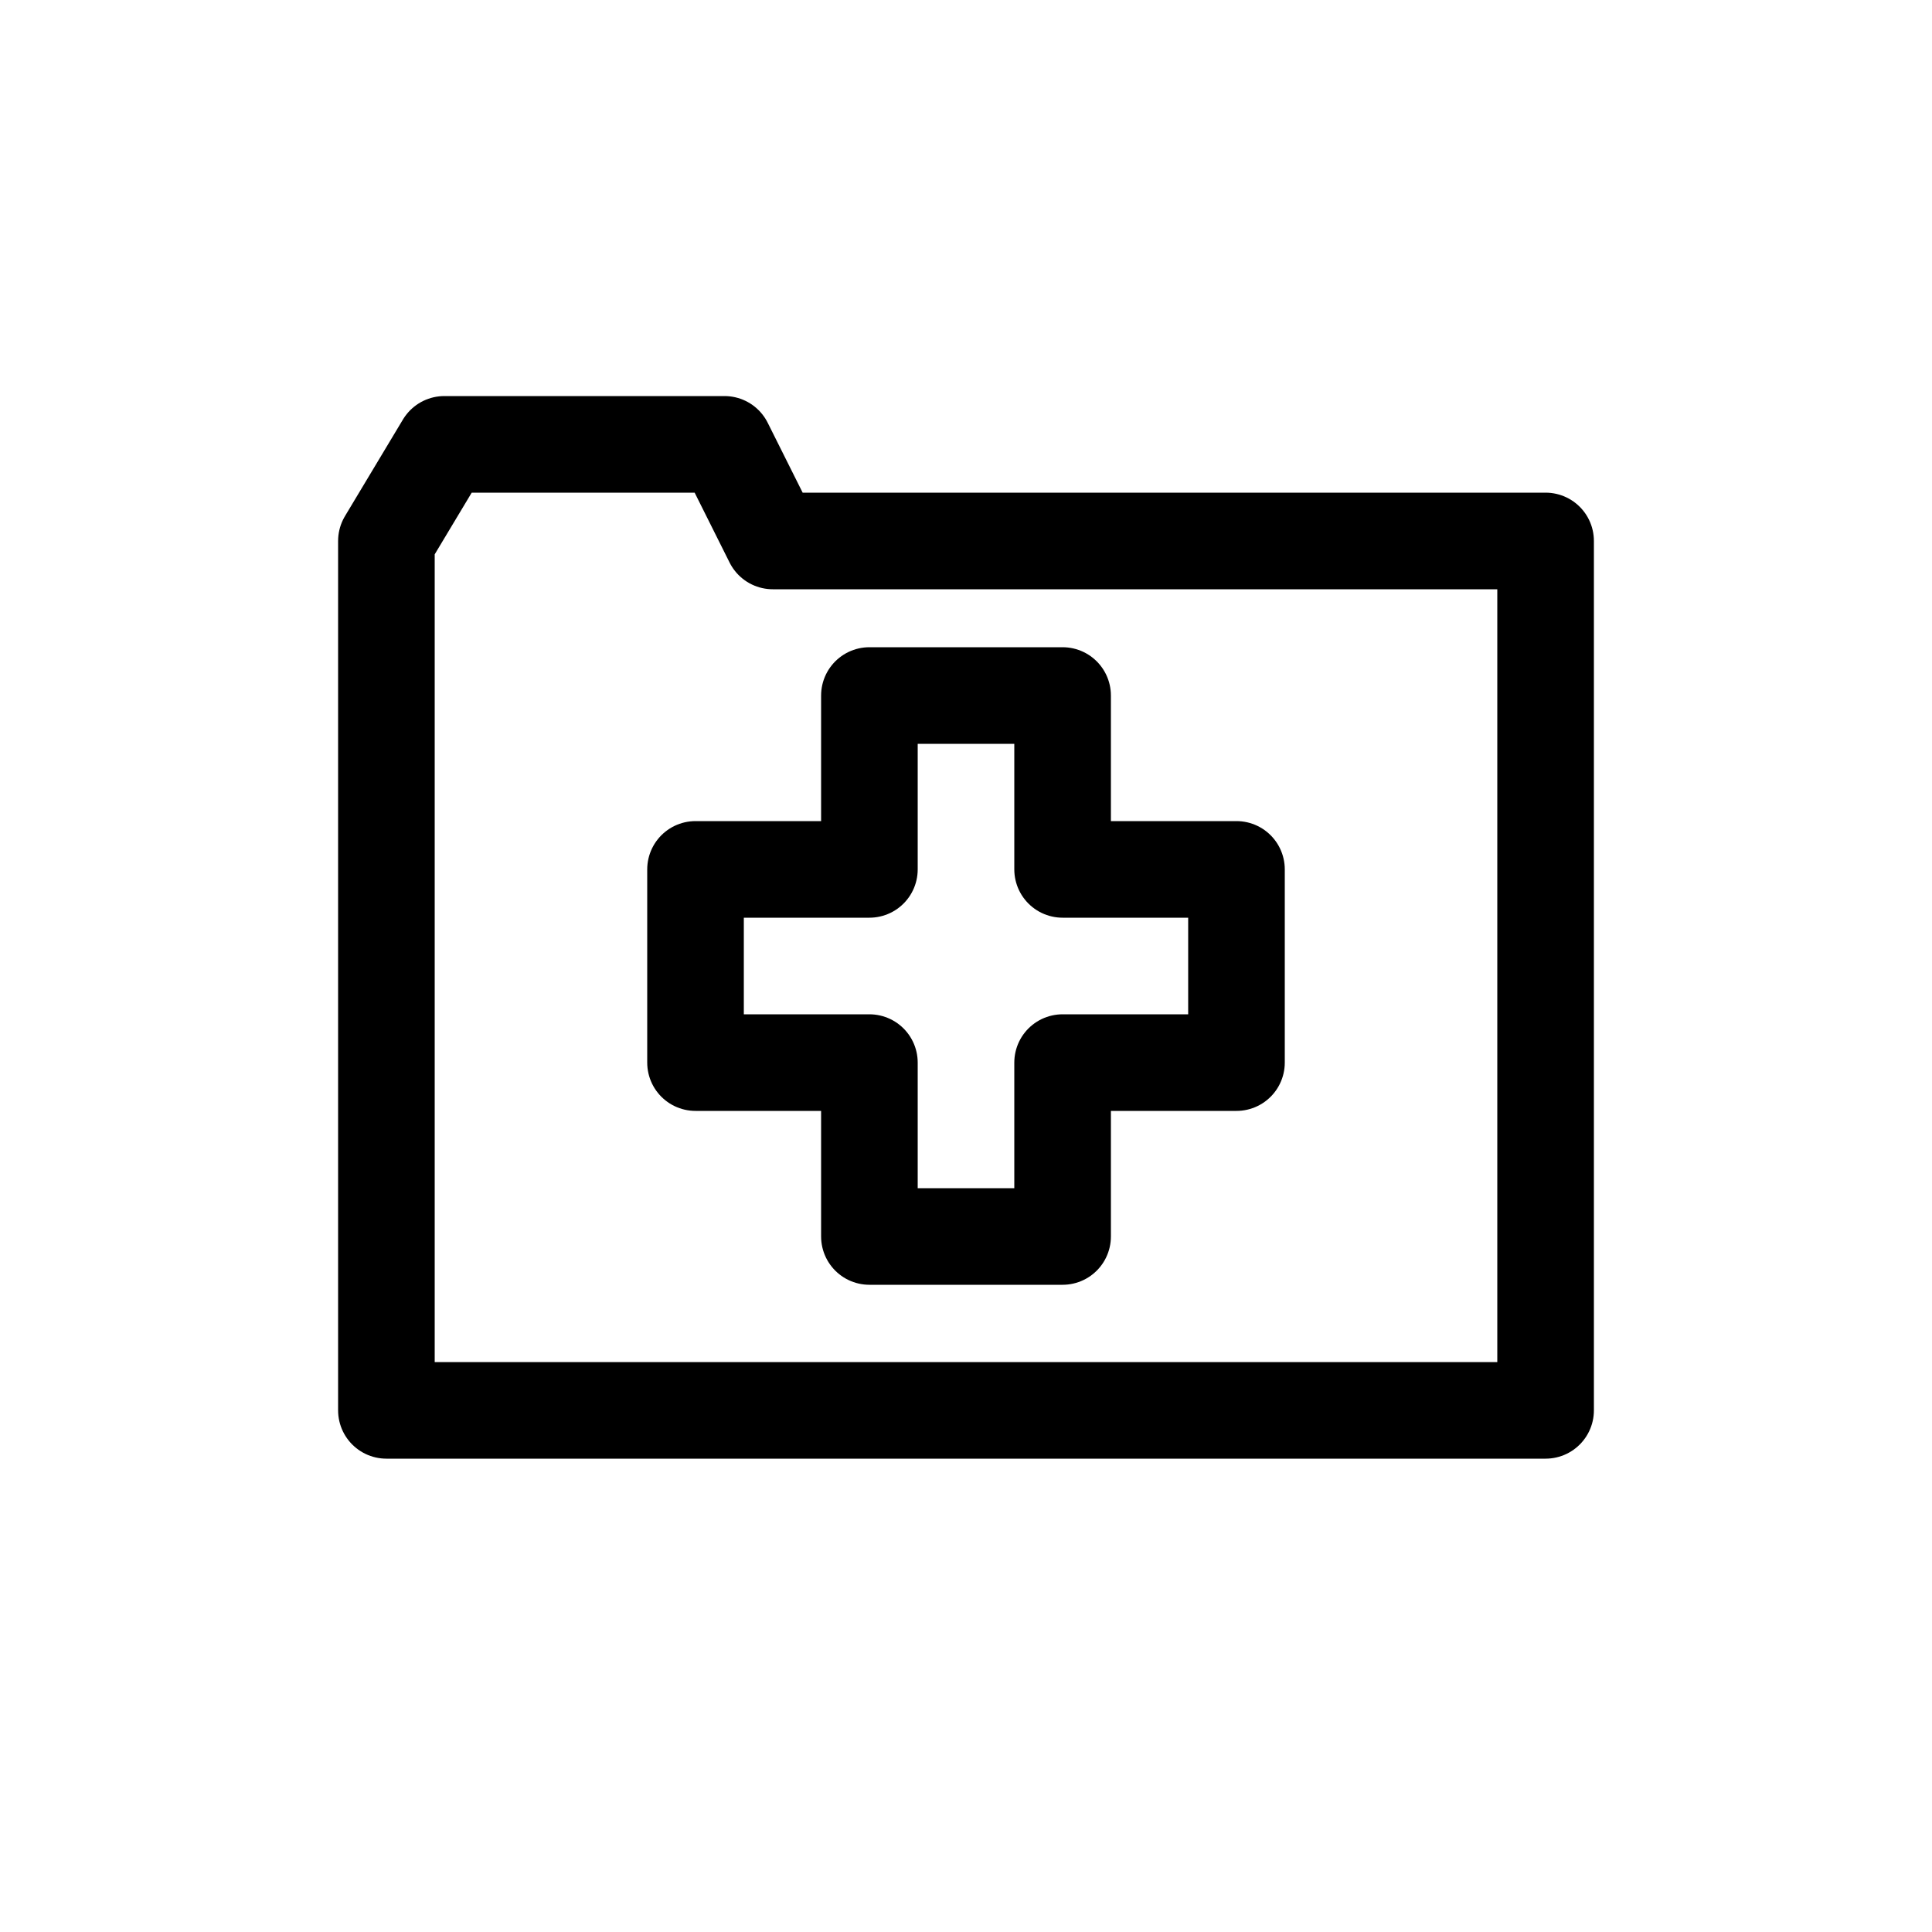
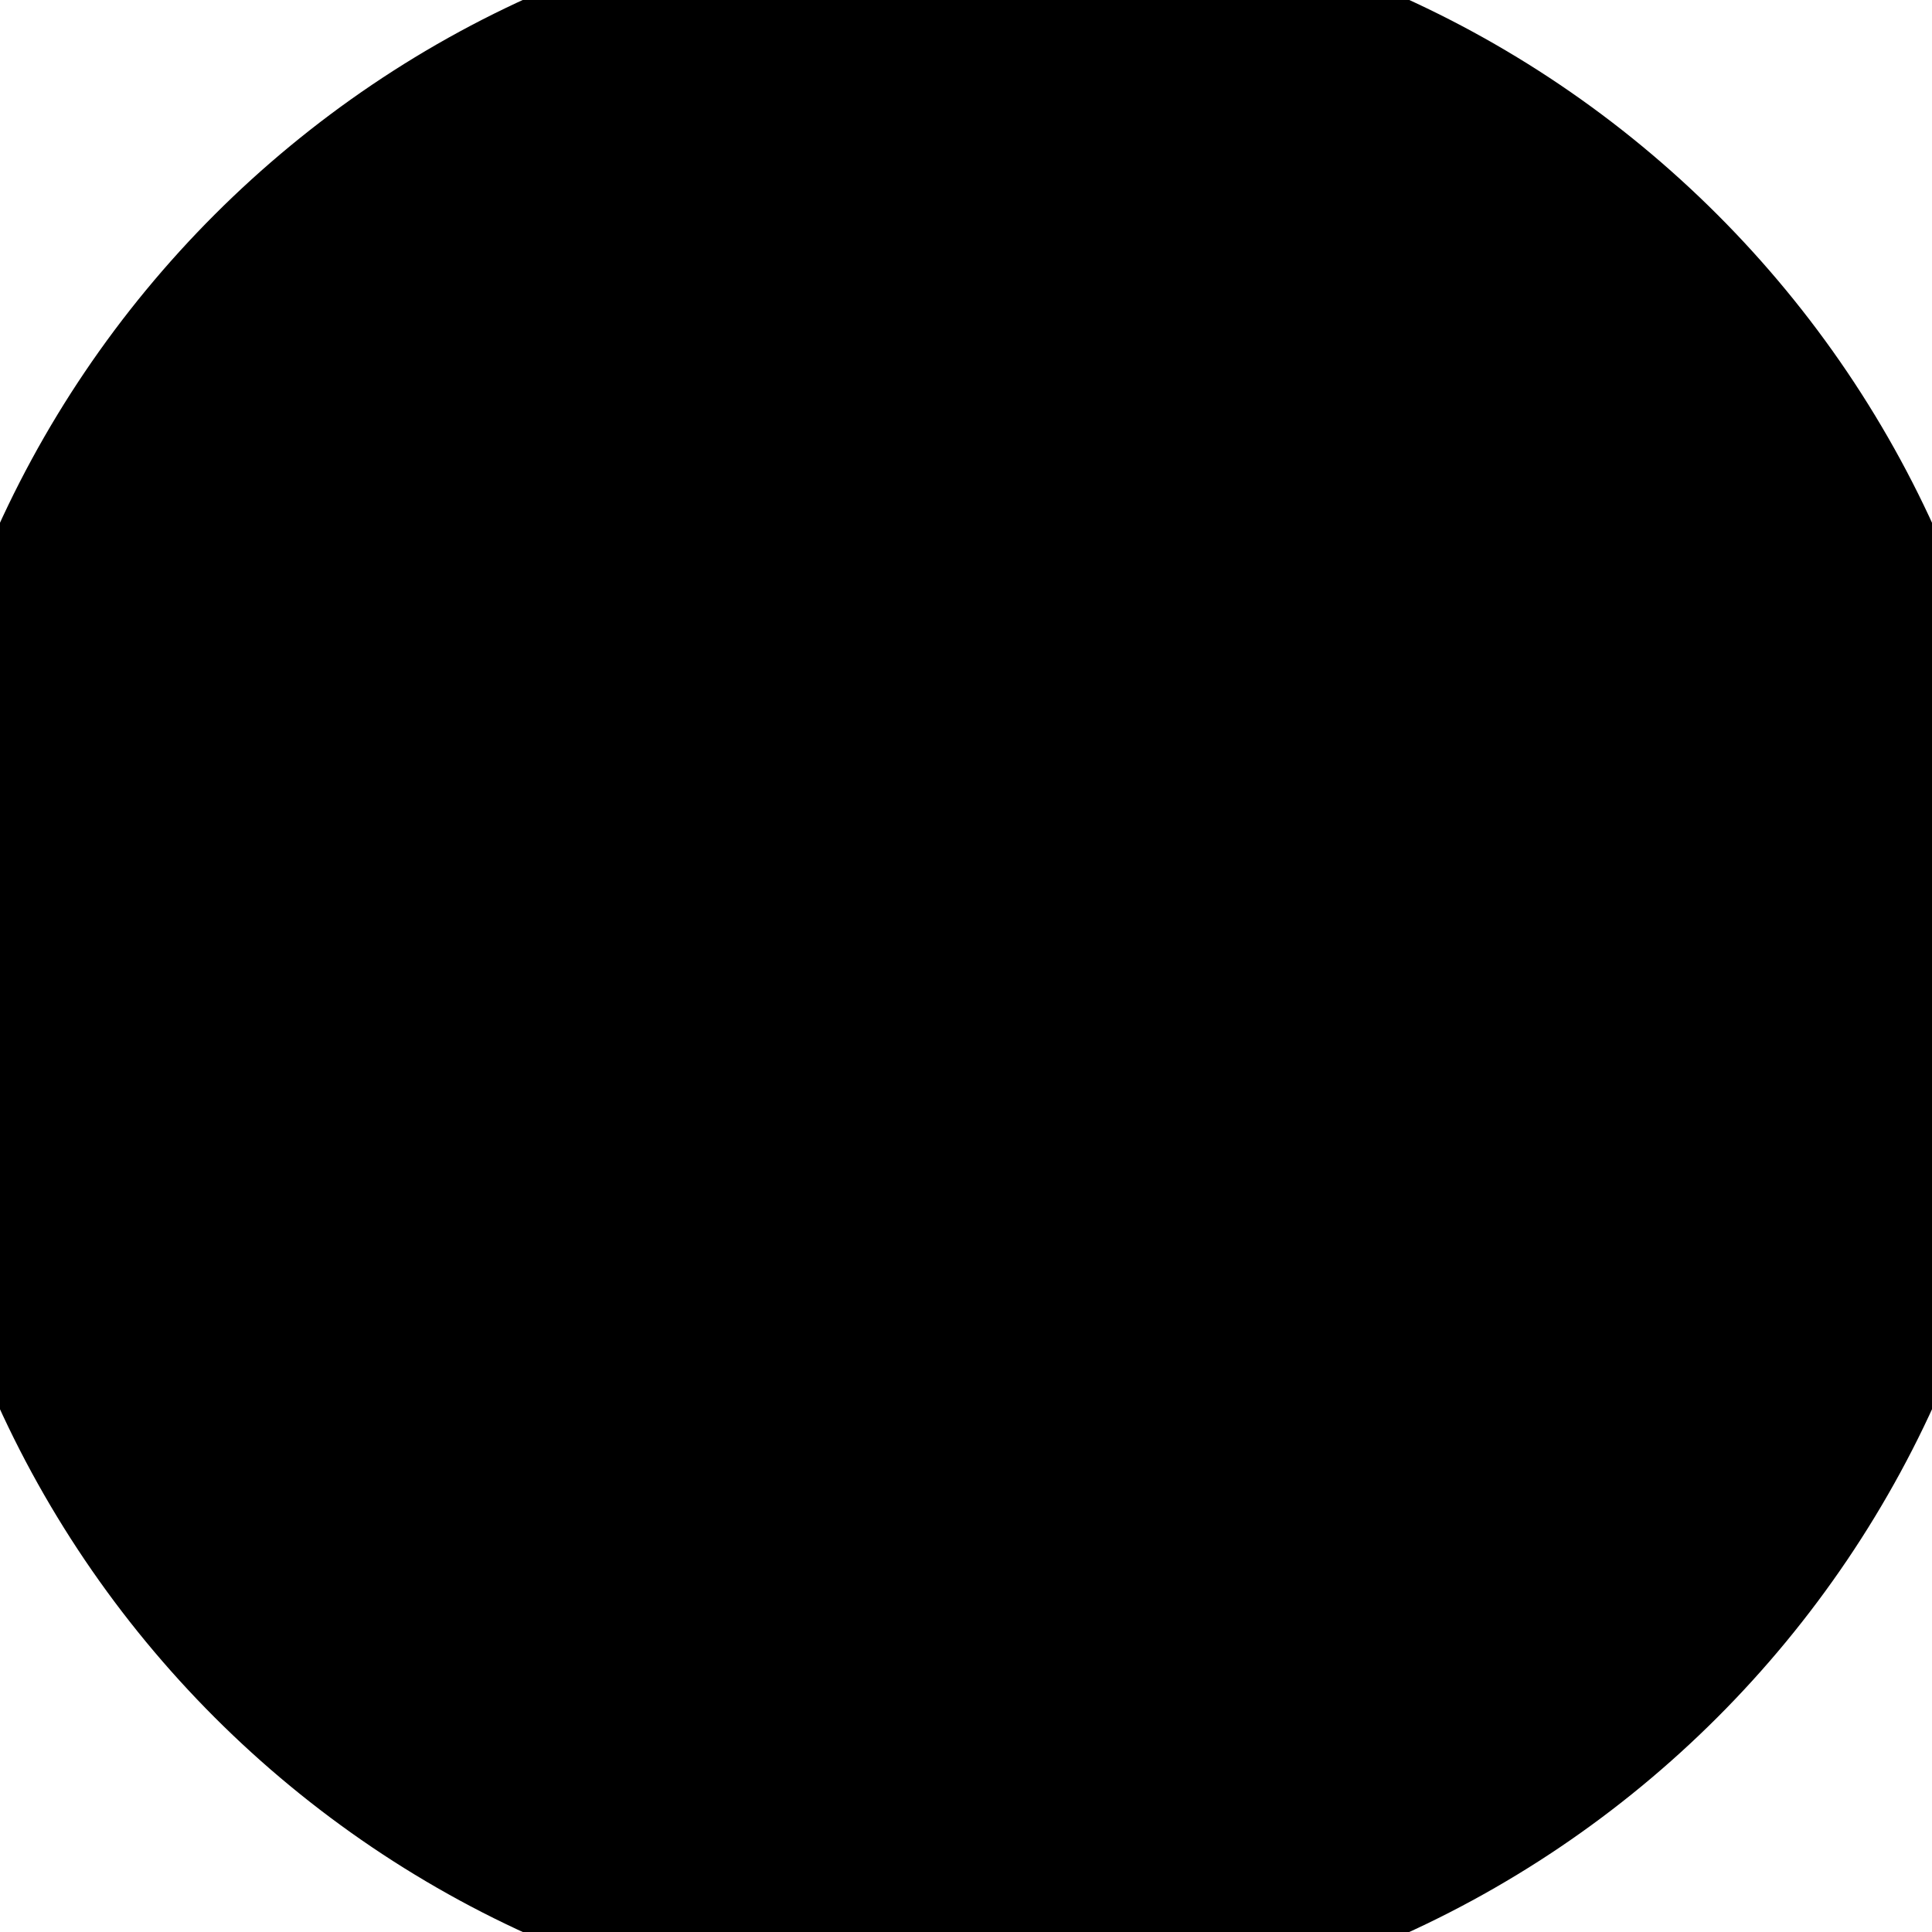
<svg xmlns="http://www.w3.org/2000/svg" viewBox="0 0 100 100">
-   <path fill="none" stroke="currentColor" stroke-linecap="round" stroke-linejoin="round" stroke-width="5" d="M45 45v-9h10v9h9v10h-9v9H45v-9h-9V45h9z" />
-   <path fill="none" stroke="currentColor" stroke-linecap="round" stroke-linejoin="round" stroke-width="5" d="M23 23l-3 5v45h60V28H40l-2.5-5H23z" />
+   <circle class="category" cx="50" cy="50" r="55" />
+   <path class="category" d="M45 45v-9h10v9h9v10h-9v9H45v-9h-9V45h9z" />
+   <path class="category" d="M23 23l-3 5v45h60V28H40l-2.5-5H23z" />
</svg>
